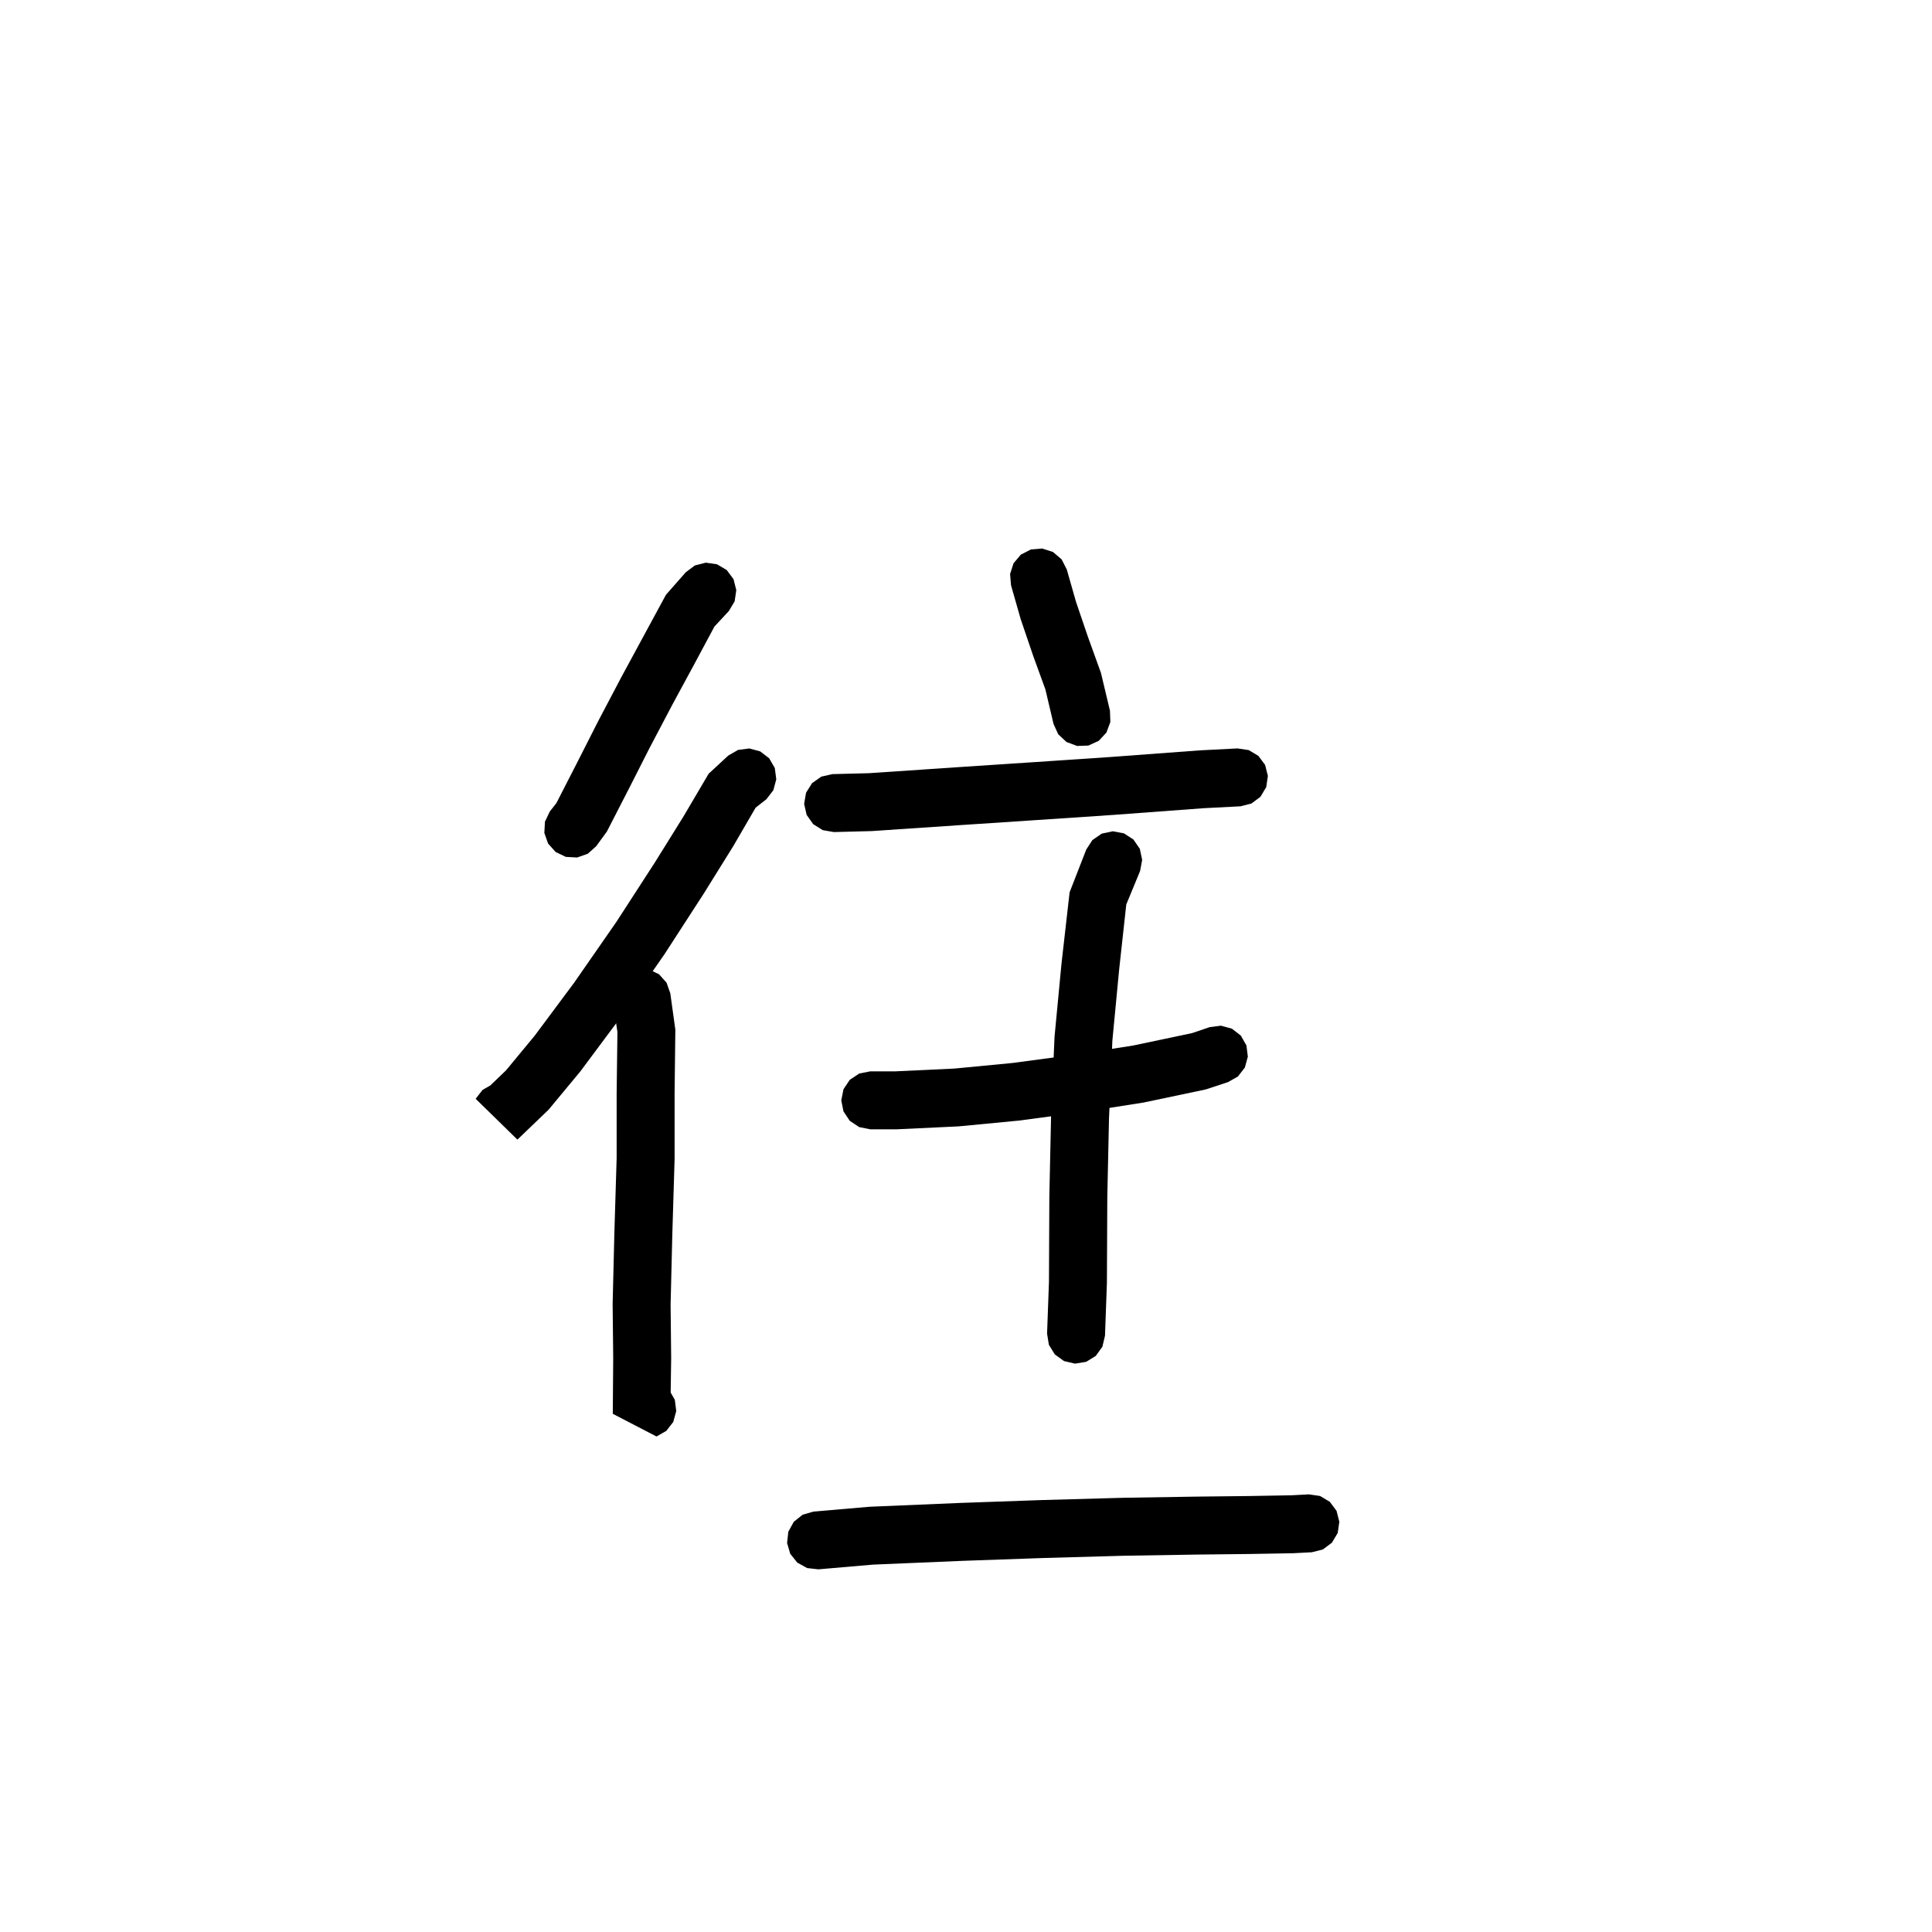
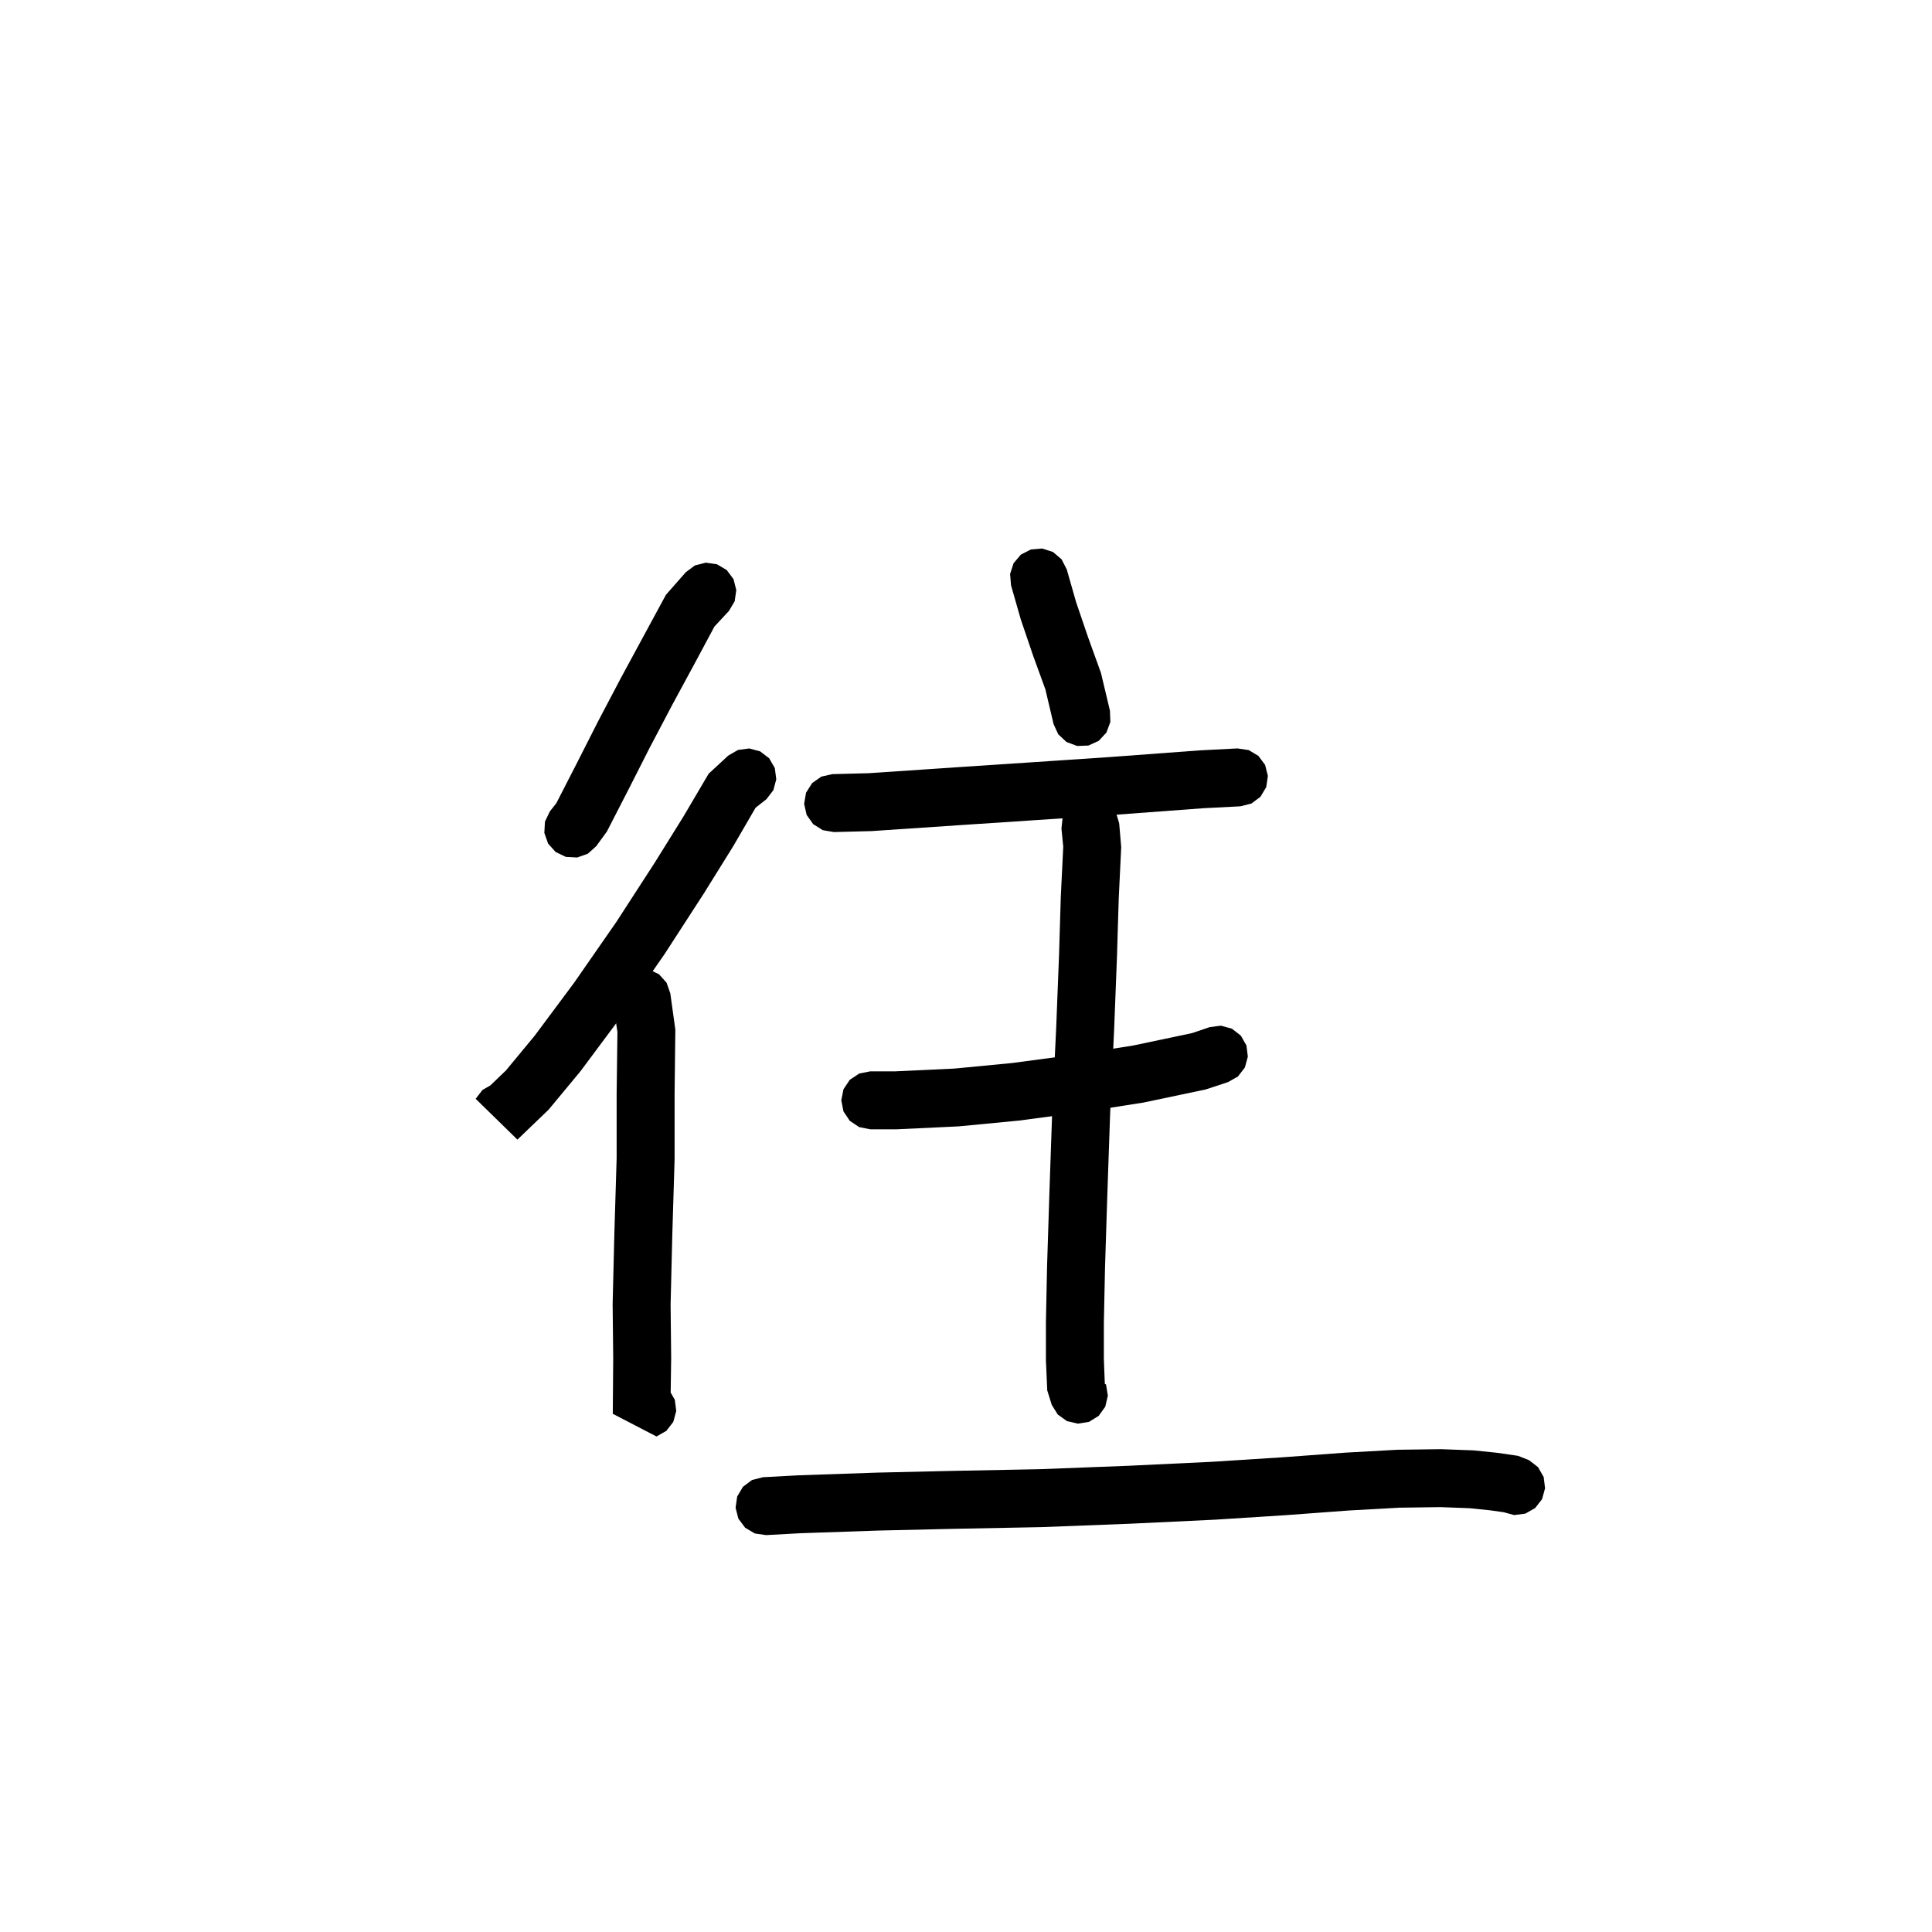
<svg xmlns="http://www.w3.org/2000/svg" viewBox="0 0 300 300" width="300" height="300">
  <path d="M 106.492 88.854 L 103.413 92.352 L 99.931 98.778 L 96.459 105.189 L 92.882 111.986 L 89.764 118.132 L 86.389 124.717 L 85.379 125.998 L 84.62 127.581 L 84.525 129.335 L 85.107 130.991 L 86.279 132.298 L 87.862 133.057 L 89.616 133.153 L 91.272 132.57 L 92.579 131.398 L 94.233 129.129 L 97.78 122.223 L 100.876 116.121 L 104.399 109.427 L 107.85 103.056 L 110.936 97.293 L 113.182 94.874 L 114.079 93.365 L 114.331 91.627 L 113.898 89.926 L 112.848 88.519 L 111.338 87.622 L 109.601 87.37 L 107.899 87.803 Z" fill="black" fill-rule="nonzero" />
  <path d="M 113.087 117.323 L 110.037 120.144 L 106.164 126.724 L 101.692 133.915 L 95.717 143.143 L 89.14 152.613 L 83.032 160.816 L 78.566 166.214 L 74.538 170.083 L 81.91 174.646 L 82.373 172.952 L 82.154 171.21 L 81.284 169.685 L 79.897 168.608 L 78.204 168.144 L 76.462 168.364 L 74.936 169.234 L 73.86 170.621 L 80.344 176.959 L 85.191 172.306 L 90.134 166.344 L 96.452 157.861 L 103.189 148.159 L 109.285 138.747 L 113.865 131.382 L 117.329 125.419 L 119.014 124.097 L 120.084 122.705 L 120.54 121.009 L 120.313 119.268 L 119.437 117.747 L 118.045 116.676 L 116.35 116.22 L 114.609 116.447 Z" fill="black" fill-rule="nonzero" />
  <path d="M 95.175 155.518 L 95.874 160.247 L 95.752 169.766 L 95.752 179.838 L 95.398 191.504 L 95.13 202.503 L 95.219 210.888 L 95.153 219.536 L 101.941 223.056 L 103.466 222.187 L 104.543 220.799 L 105.006 219.106 L 104.787 217.364 L 103.917 215.839 L 102.53 214.762 L 100.837 214.298 L 99.095 214.518 L 104.107 218.63 L 104.219 210.888 L 104.13 202.586 L 104.395 191.751 L 104.751 179.984 L 104.751 169.82 L 104.866 159.872 L 104.085 154.245 L 103.502 152.589 L 102.33 151.282 L 100.747 150.522 L 98.994 150.427 L 97.337 151.01 L 96.03 152.182 L 95.271 153.765 Z" fill="black" fill-rule="nonzero" />
  <path d="M 156.99 90.881 L 158.503 96.171 L 160.444 101.876 L 162.33 107.056 L 163.595 112.428 L 164.325 114.024 L 165.61 115.22 L 167.256 115.833 L 169.01 115.769 L 170.607 115.039 L 171.803 113.754 L 172.416 112.108 L 172.352 110.353 L 170.954 104.483 L 168.935 98.893 L 167.089 93.474 L 165.643 88.409 L 164.841 86.847 L 163.502 85.711 L 161.83 85.174 L 160.08 85.318 L 158.519 86.121 L 157.383 87.46 L 156.846 89.131 Z" fill="black" fill-rule="nonzero" />
  <path d="M 129.479 129.203 L 135.38 129.049 L 149.013 128.129 L 161.083 127.33 L 172.996 126.53 L 186.916 125.496 L 192.612 125.204 L 194.314 124.774 L 195.722 123.725 L 196.622 122.217 L 196.876 120.48 L 196.445 118.777 L 195.397 117.369 L 193.889 116.47 L 192.151 116.216 L 186.309 116.516 L 172.359 117.553 L 160.485 118.35 L 148.413 119.149 L 134.886 120.063 L 129.249 120.206 L 127.536 120.592 L 126.101 121.605 L 125.164 123.089 L 124.865 124.819 L 125.252 126.532 L 126.265 127.967 L 127.749 128.904 Z" fill="black" fill-rule="nonzero" />
  <path d="M 135.133 175.358 L 139.276 175.356 L 148.856 174.903 L 158.284 173.997 L 168.352 172.649 L 177.576 171.201 L 187.224 169.168 L 190.698 168.026 L 192.224 167.157 L 193.3 165.77 L 193.764 164.076 L 193.544 162.334 L 192.675 160.809 L 191.288 159.732 L 189.594 159.269 L 187.852 159.488 L 185.114 160.418 L 175.945 162.35 L 167.062 163.742 L 157.249 165.056 L 148.215 165.926 L 138.978 166.36 L 135.133 166.358 L 133.411 166.701 L 131.951 167.676 L 130.976 169.136 L 130.633 170.858 L 130.976 172.58 L 131.951 174.04 L 133.411 175.015 Z" fill="black" fill-rule="nonzero" />
-   <path d="M 168.677 131.909 L 166.089 138.551 L 164.829 149.627 L 163.75 160.966 L 163.209 173.375 L 162.941 185.801 L 162.882 199.038 L 162.589 207.085 L 162.869 208.818 L 163.79 210.313 L 165.214 211.341 L 166.922 211.746 L 168.656 211.466 L 170.15 210.544 L 171.178 209.121 L 171.583 207.412 L 171.881 199.187 L 171.94 185.915 L 172.205 173.667 L 172.729 161.578 L 173.781 150.551 L 174.888 140.443 L 177.033 135.251 L 177.355 133.525 L 176.991 131.807 L 175.998 130.359 L 174.526 129.402 L 172.8 129.08 L 171.082 129.444 L 169.634 130.437 Z" fill="black" fill-rule="nonzero" />
-   <path d="M 127.088 243.685 L 135.545 242.954 L 149.509 242.366 L 162.08 241.924 L 174.731 241.57 L 185.876 241.393 L 193.953 241.304 L 200.791 241.185 L 203.713 241.032 L 205.415 240.6 L 206.821 239.549 L 207.719 238.04 L 207.97 236.302 L 207.538 234.6 L 206.487 233.194 L 204.978 232.296 L 203.24 232.045 L 200.541 232.188 L 193.828 232.305 L 185.751 232.394 L 174.53 232.572 L 161.796 232.928 L 149.16 233.373 L 135.017 233.969 L 126.315 234.718 L 124.628 235.207 L 123.258 236.304 L 122.411 237.843 L 122.218 239.588 L 122.707 241.274 L 123.804 242.645 L 125.343 243.491 Z" fill="black" fill-rule="nonzero" />
+   <path d="M 164.823 128.662 L 165.101 131.473 L 164.719 139.264 L 164.452 148.156 L 164.01 159.478 L 163.388 172.537 L 162.943 185.442 L 162.587 196.654 L 162.409 205.329 L 162.409 211.234 L 162.615 215.898 L 163.316 218.148 L 164.242 219.64 L 165.667 220.665 L 167.377 221.065 L 169.11 220.782 L 170.602 219.856 L 171.626 218.43 L 172.027 216.721 L 171.743 214.988 L 171.556 214.872 L 171.408 211.074 L 171.408 205.44 L 171.584 196.896 L 171.938 185.741 L 172.381 172.907 L 173.002 159.871 L 173.447 148.471 L 173.713 139.612 L 174.1 131.545 L 173.786 127.847 L 173.289 126.163 L 172.186 124.797 L 170.643 123.958 L 168.897 123.773 L 167.213 124.27 L 165.848 125.374 L 165.008 126.916 Z" fill="black" fill-rule="nonzero" />
+   <path d="M 118.956 238.369 L 124.368 238.076 L 136.416 237.664 L 148.009 237.398 L 161.713 237.131 L 175.622 236.596 L 188.724 235.972 L 199.879 235.259 L 209.452 234.549 L 217.309 234.112 L 223.678 234.026 L 228.216 234.195 L 231.425 234.526 L 233.933 234.882 L 233.417 234.794 L 235.11 235.258 L 236.852 235.038 L 238.377 234.169 L 239.454 232.782 L 239.918 231.088 L 239.698 229.346 L 238.829 227.821 L 237.441 226.744 L 235.742 226.065 L 232.51 225.592 L 228.796 225.213 L 223.748 225.027 L 216.98 225.118 L 208.862 225.569 L 199.263 226.28 L 188.229 226.986 L 175.236 227.605 L 161.452 228.135 L 147.819 228.4 L 136.158 228.668 L 124.005 229.084 L 118.47 229.382 L 116.769 229.817 L 115.364 230.87 L 114.469 232.381 L 114.22 234.119 L 114.655 235.82 L 115.707 237.225 L 117.218 238.12 Z" fill="black" fill-rule="nonzero" />
</svg>
